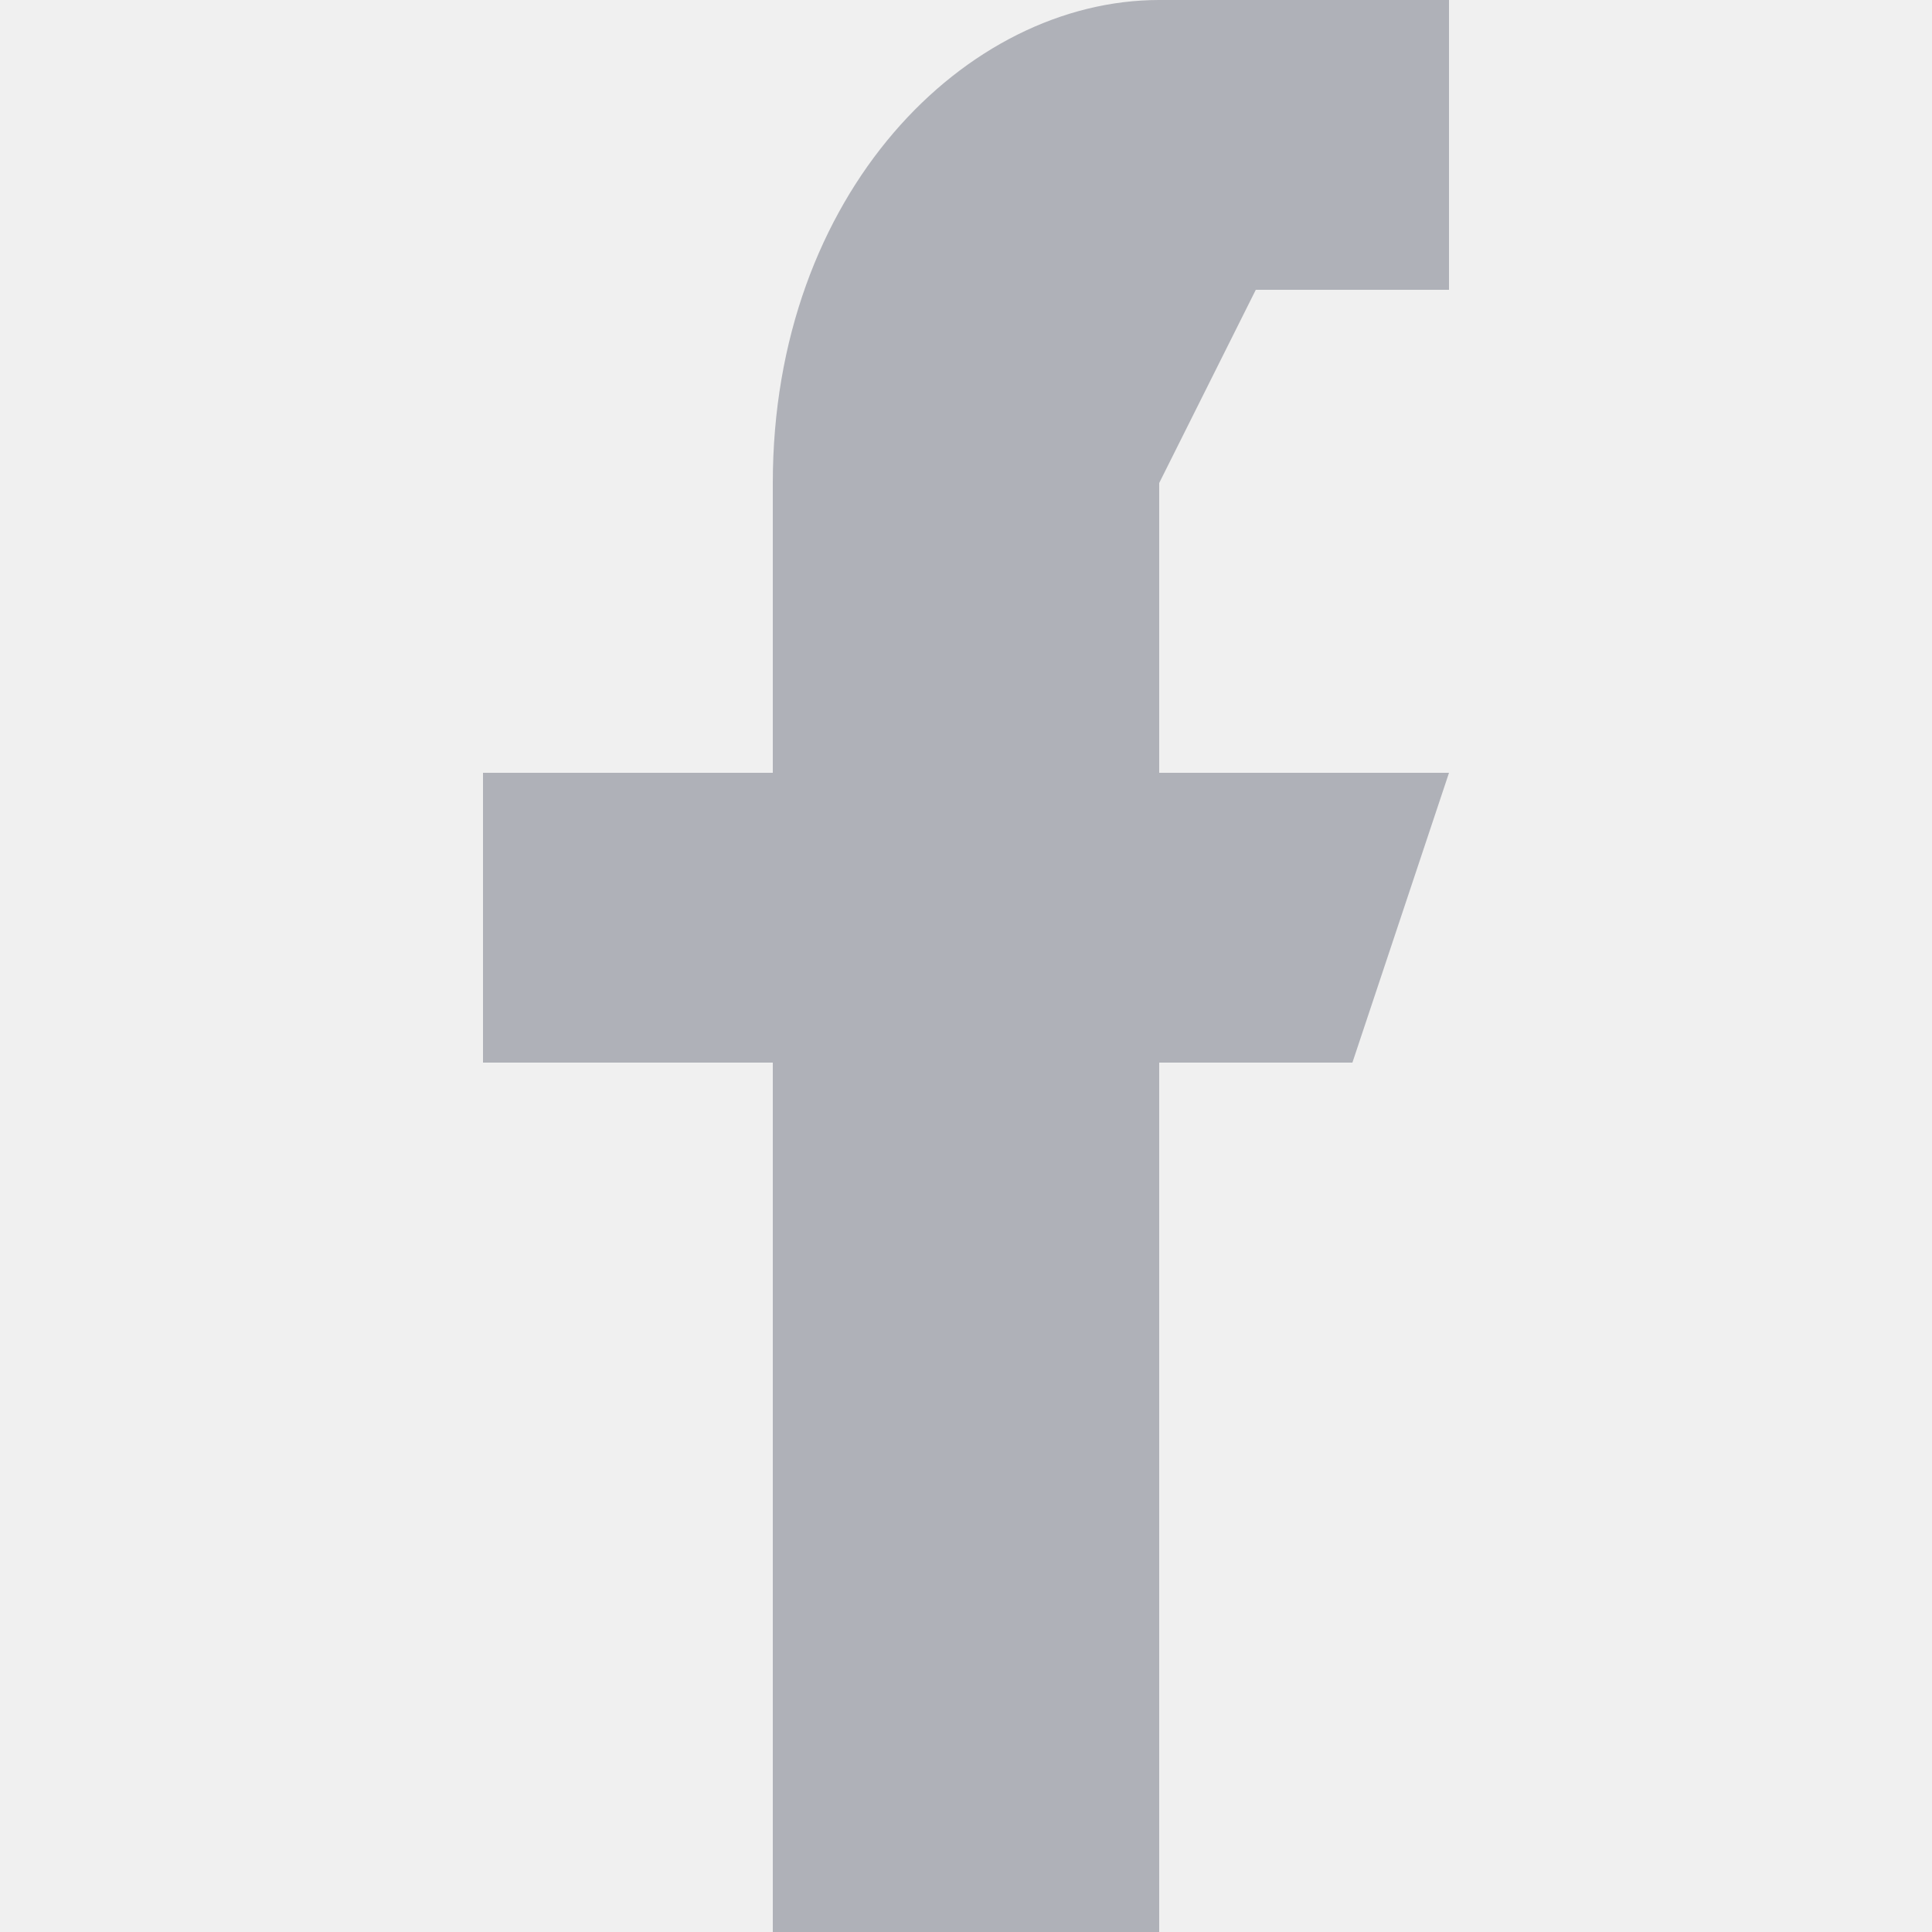
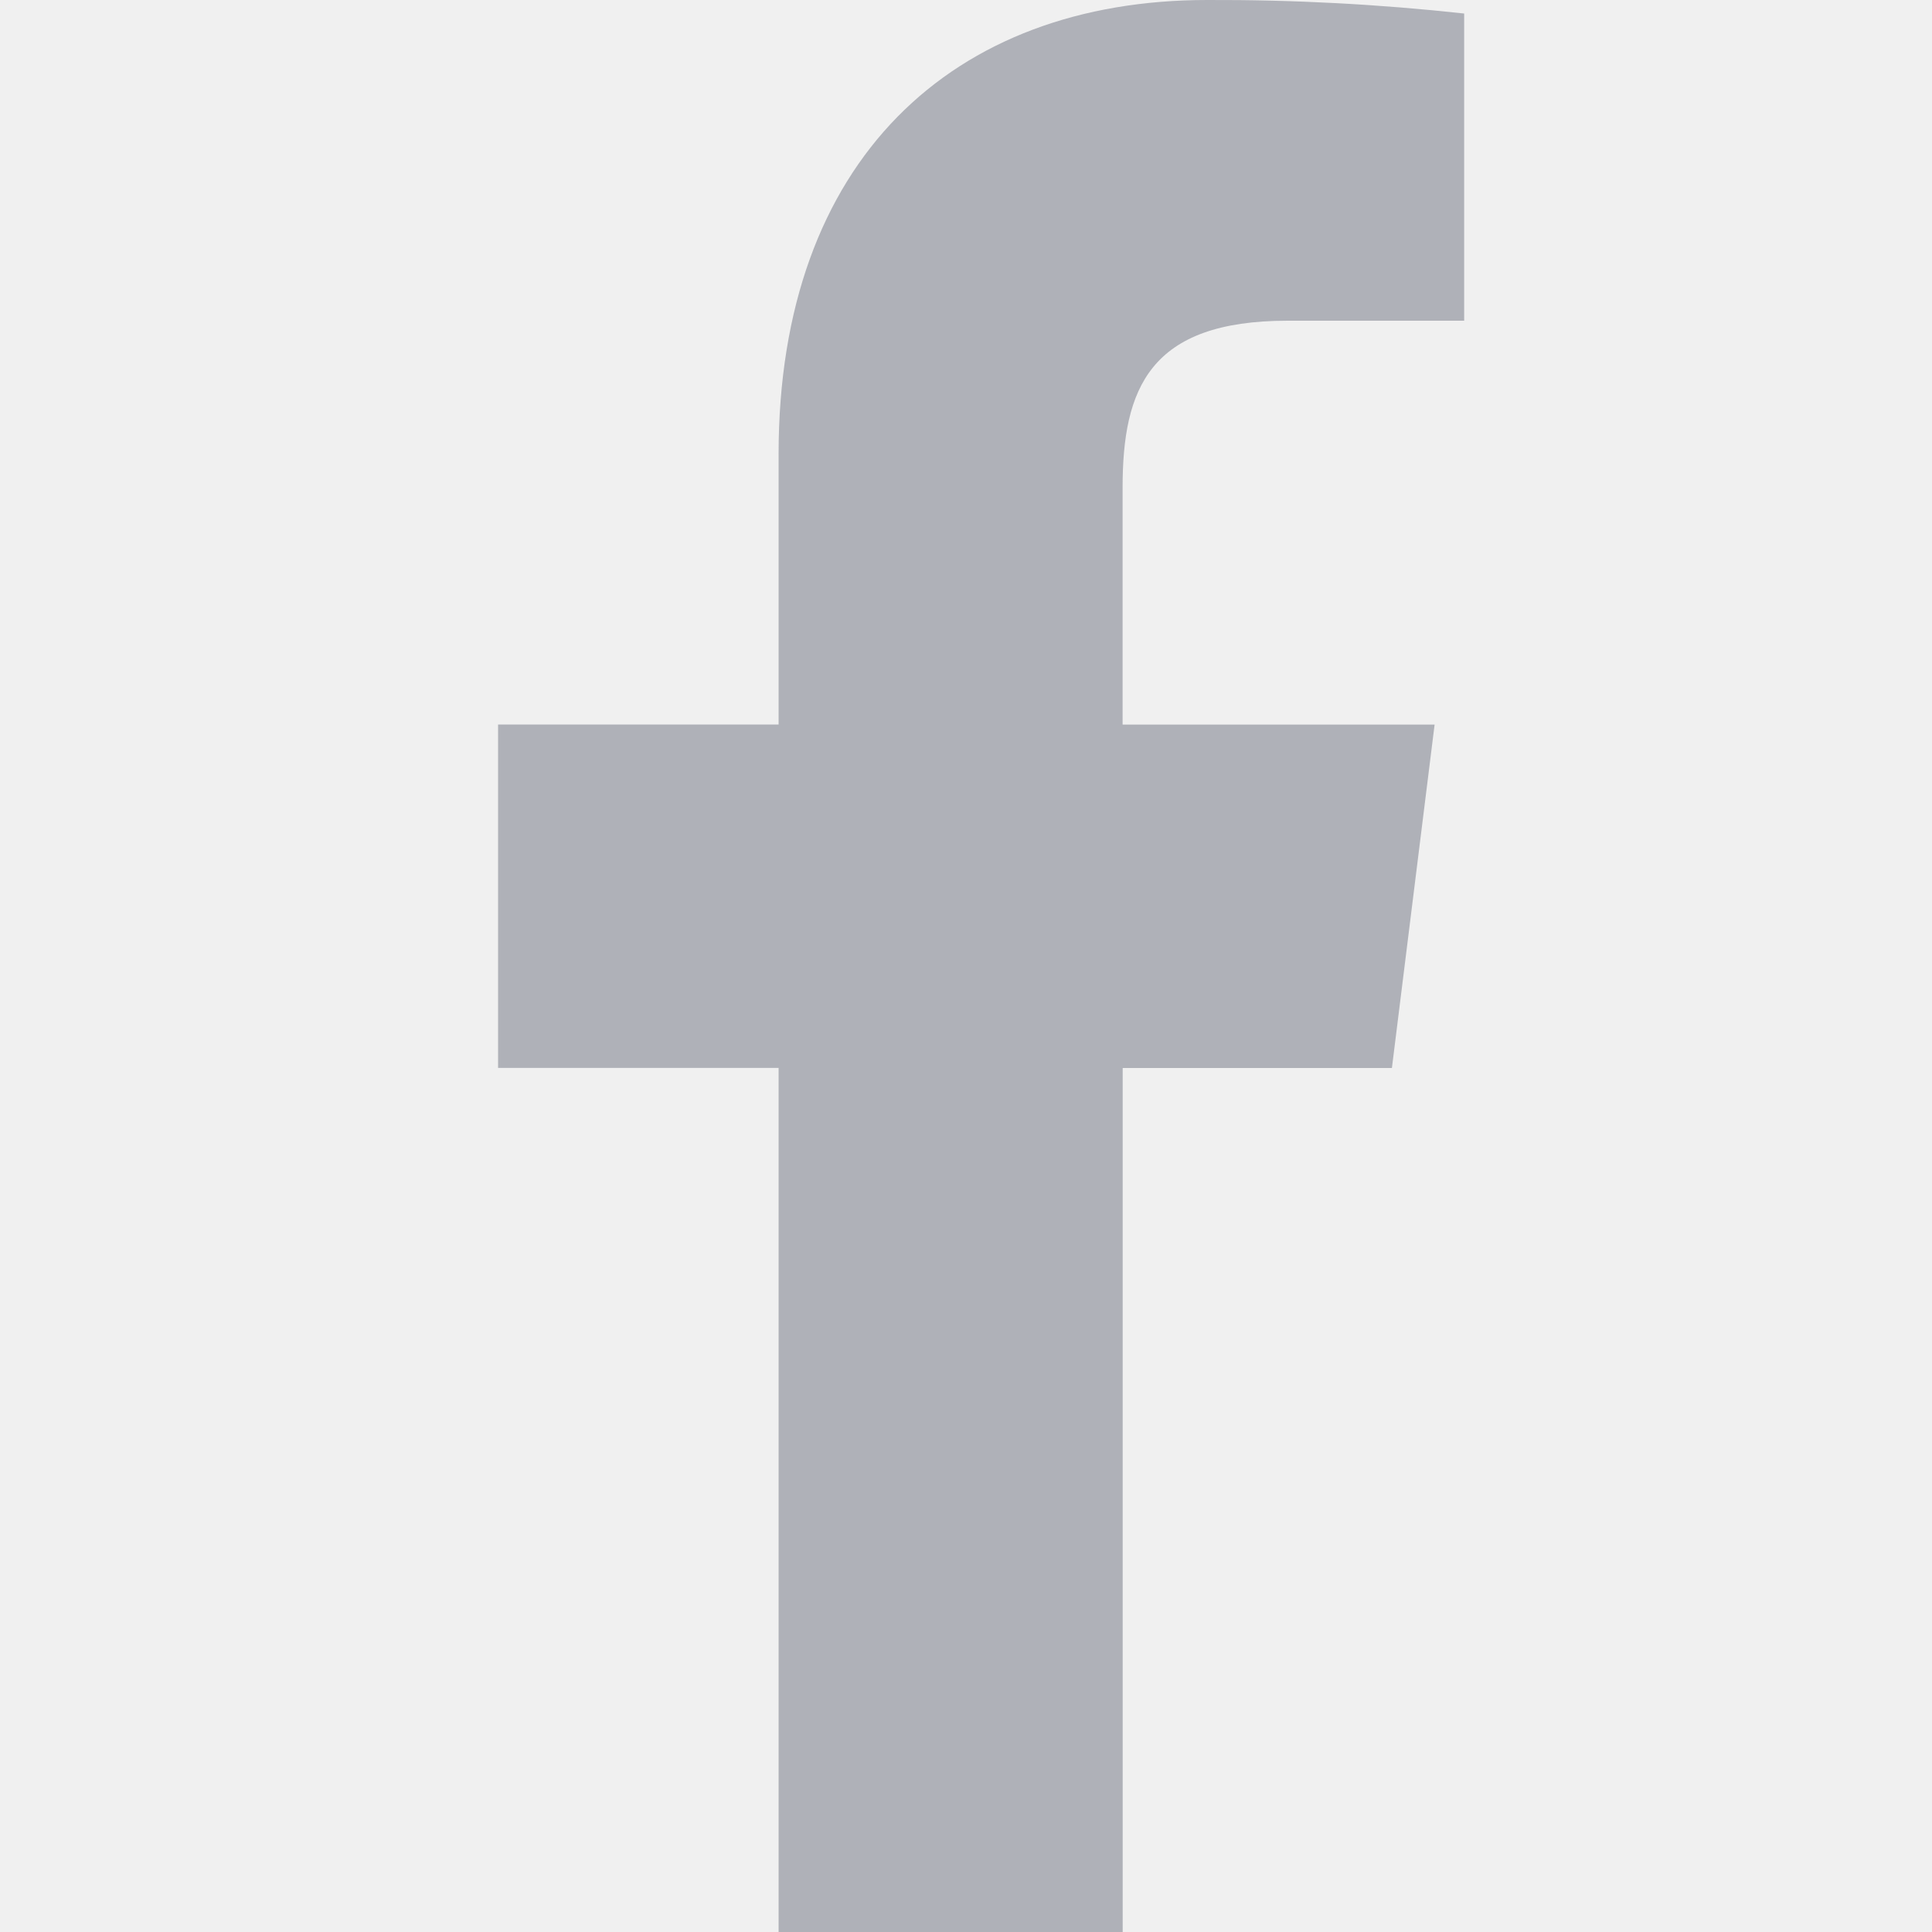
<svg xmlns="http://www.w3.org/2000/svg" width="20" height="20" fill="none">
  <g clip-path="url(#clip0)">
-     <path d="M13 3h2V0h-3c-2 0-4 2-4 5v3H5v3h3v9h4v-9h2l1-3h-3V5l1-2z" fill="#AFB1B8" />
+     <path d="M13.33 3.32h1.827V.14a23.578 23.578 0 00-2.66-.14C9.864 0 8.06 1.656 8.06 4.7v2.8H5.156v3.555H8.06V20h3.562v-8.944h2.787l.442-3.555h-3.23V5.05c0-1.027.277-1.73 1.709-1.73z" fill="#AFB1B8" />
  </g>
  <defs>
    <clipPath id="clip0">
      <path fill="#fff" d="M0 0h20v20H0z" />
    </clipPath>
  </defs>
</svg>
